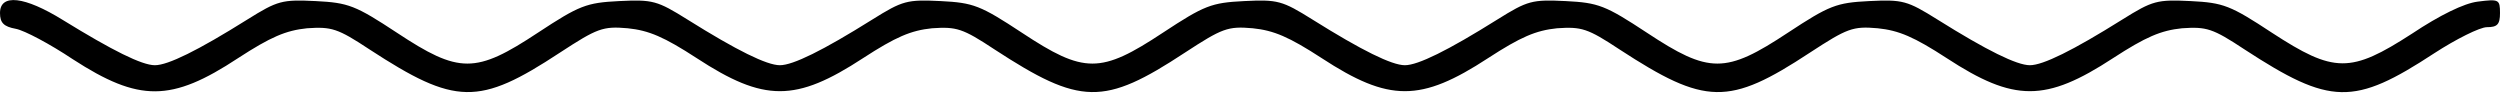
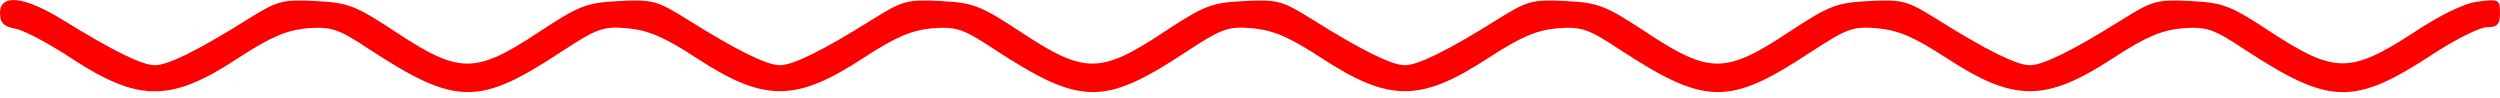
<svg xmlns="http://www.w3.org/2000/svg" version="1.0" width="460pt" height="18pt" viewBox="0 0 460 18" preserveAspectRatio="xMidYMid meet">
-   <g transform="translate(0,18) scale(0.1,-0.1)" fill="#000000" stroke="none">
+   <g transform="translate(0,18) scale(0.1,-0.1)" fill="#ff0000" stroke="none">
    <path d="M0 156 c0 -18 7 -25 29 -29 16 -3 63 -28 105 -56 122 -79 181 -79 304 2 60 39 88 51 127 55 45 3 56 0 115 -39 158 -103 201 -104 350 -6 69 45 79 49 125 45 39 -4 67 -16 127 -55 124 -81 182 -81 306 0 60 39 88 51 127 55 45 3 56 0 115 -39 158 -103 201 -104 350 -6 69 45 79 49 125 45 39 -4 67 -16 127 -55 124 -81 182 -81 306 0 60 39 88 51 127 55 45 3 56 0 115 -39 158 -103 201 -104 350 -6 69 45 79 49 125 45 39 -4 67 -16 127 -55 124 -81 182 -81 306 0 60 39 88 51 127 55 45 3 56 0 115 -39 158 -103 201 -104 349 -7 40 26 84 48 97 48 19 0 24 5 24 26 0 25 -2 26 -41 21 -25 -3 -70 -25 -121 -59 -113 -73 -143 -73 -258 2 -76 50 -89 55 -149 58 -62 3 -70 1 -126 -34 -91 -57 -146 -84 -170 -84 -24 0 -79 27 -170 84 -56 35 -64 37 -126 34 -60 -3 -73 -8 -149 -58 -115 -76 -145 -76 -260 0 -76 50 -89 55 -149 58 -62 3 -70 1 -126 -34 -91 -57 -146 -84 -170 -84 -24 0 -79 27 -170 84 -56 35 -64 37 -126 34 -60 -3 -73 -8 -149 -58 -115 -76 -145 -76 -260 0 -76 50 -89 55 -149 58 -62 3 -70 1 -126 -34 -91 -57 -146 -84 -170 -84 -24 0 -79 27 -170 84 -56 35 -64 37 -126 34 -60 -3 -73 -8 -149 -58 -115 -76 -145 -76 -260 0 -76 50 -89 55 -149 58 -62 3 -70 1 -126 -34 -91 -57 -146 -84 -170 -84 -24 0 -78 27 -169 83 -71 44 -116 49 -116 13z" />
  </g>
</svg>
